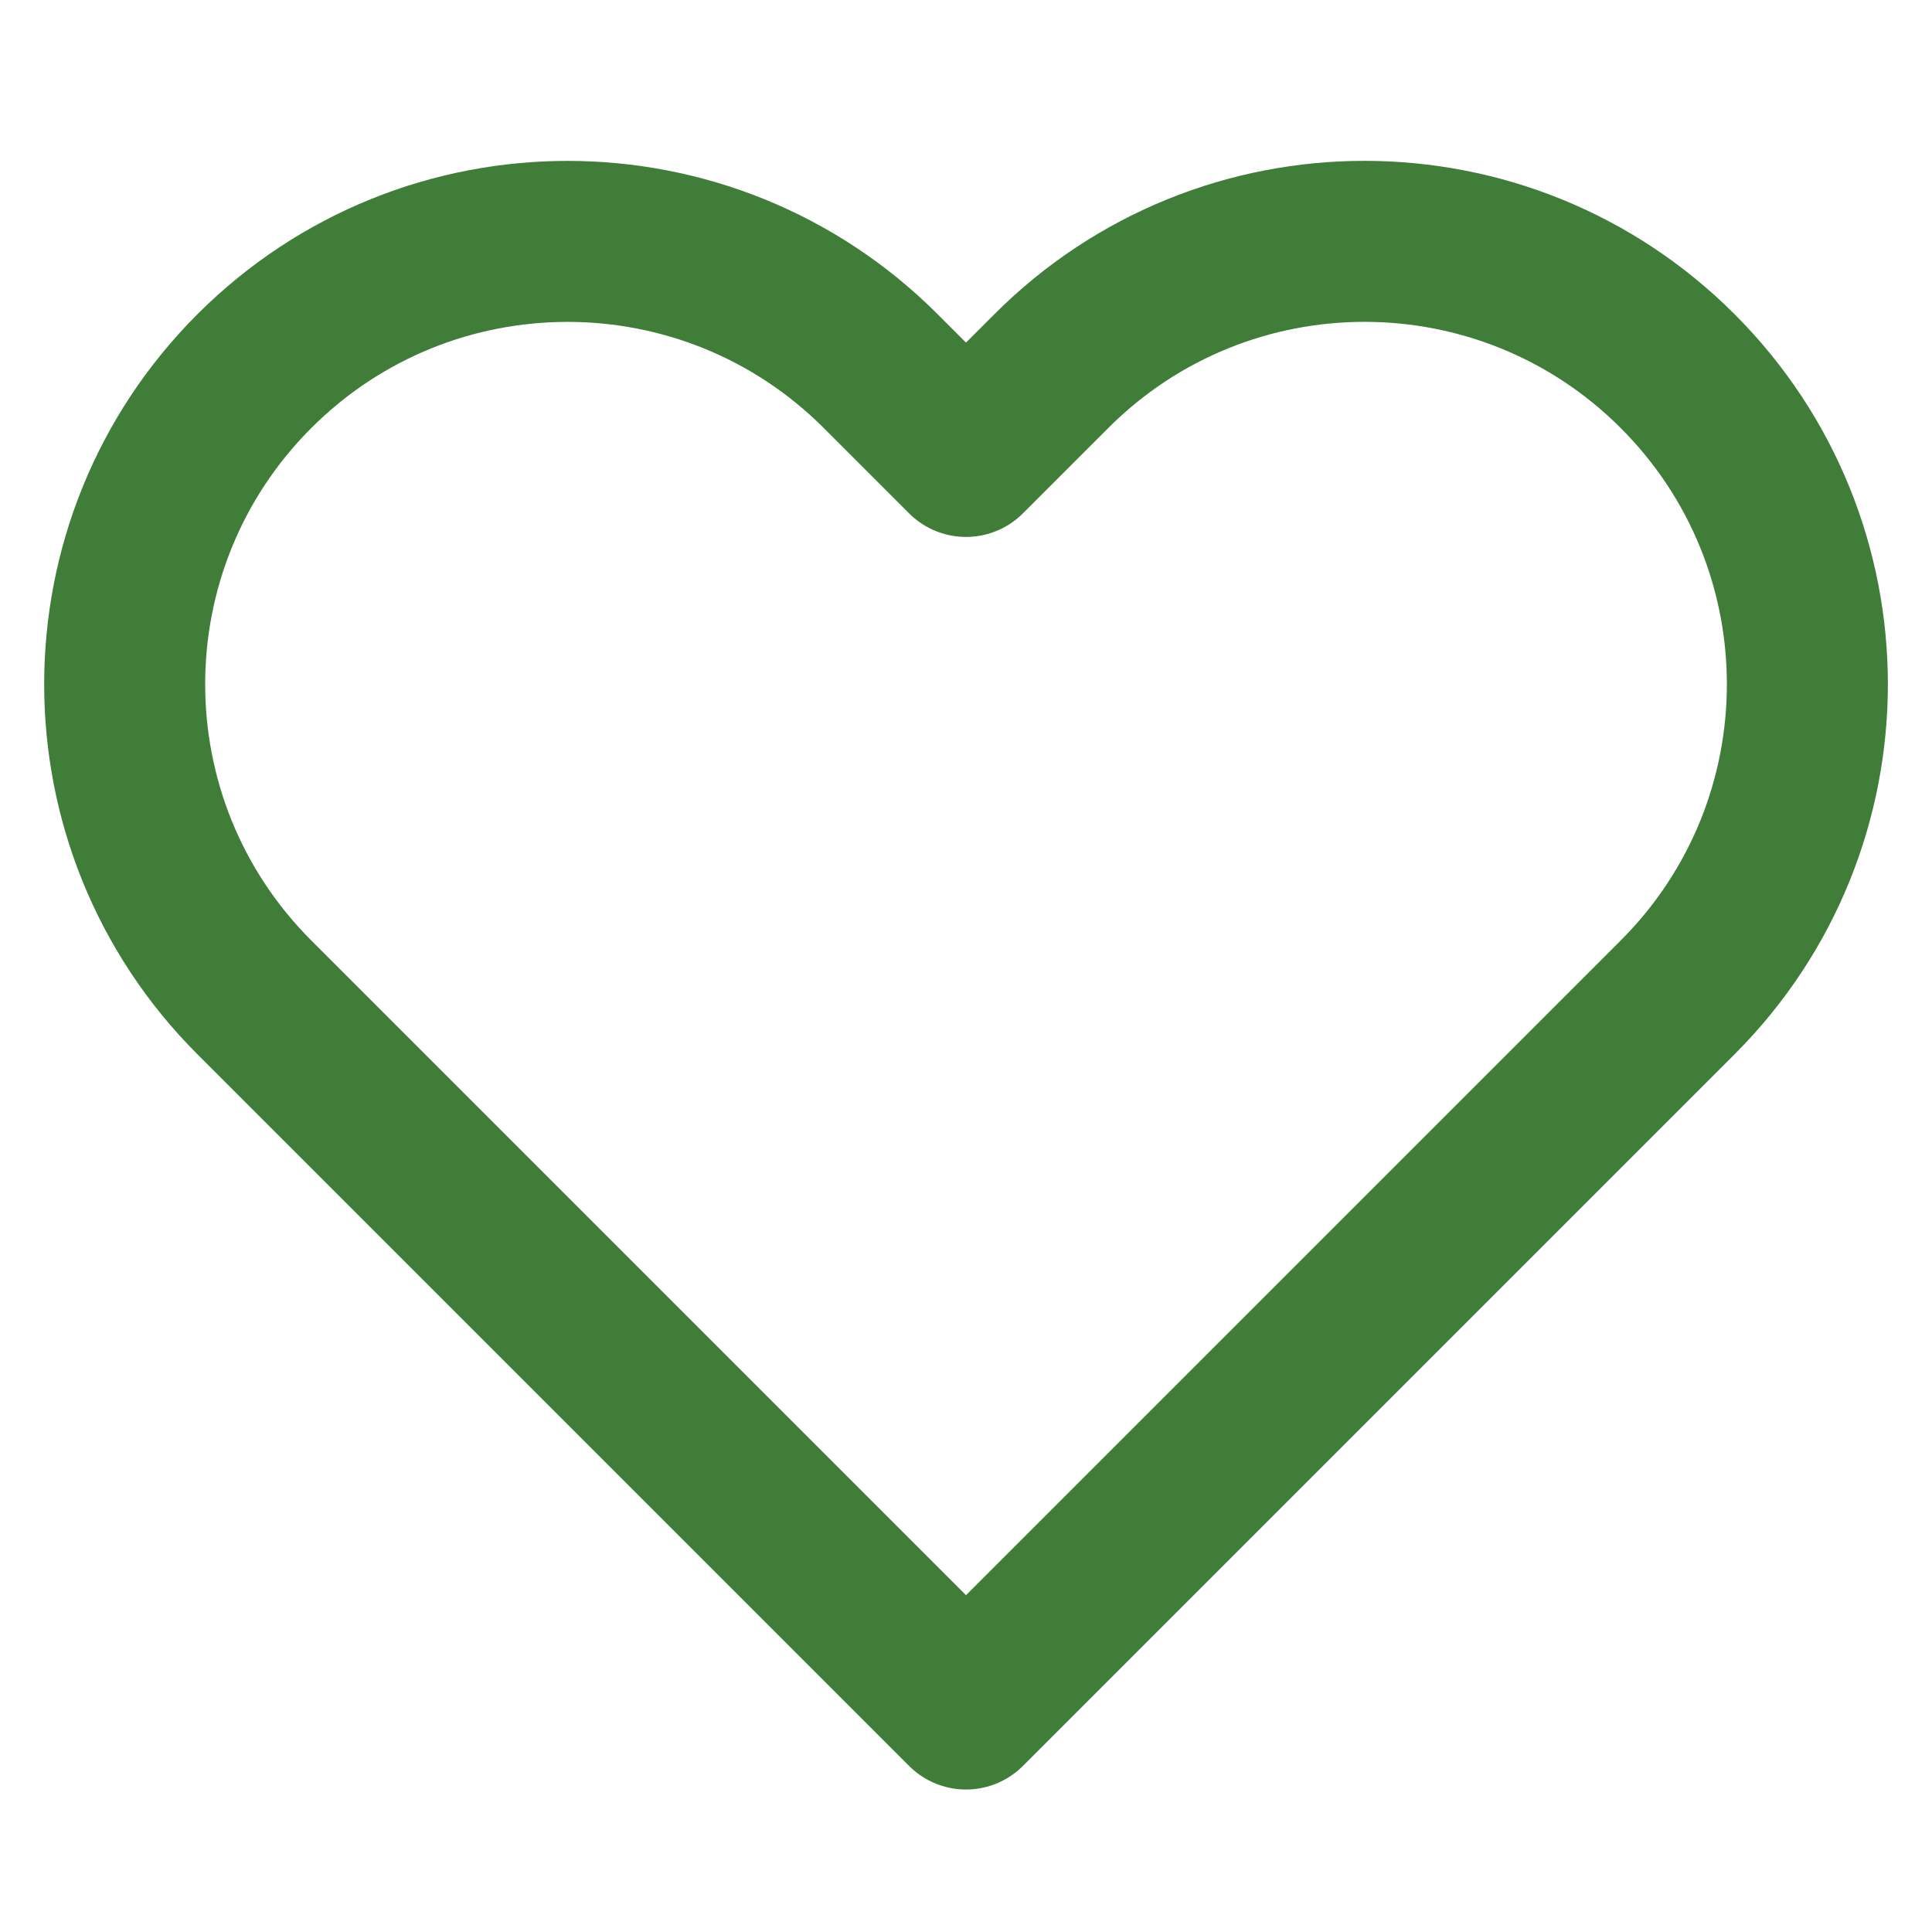
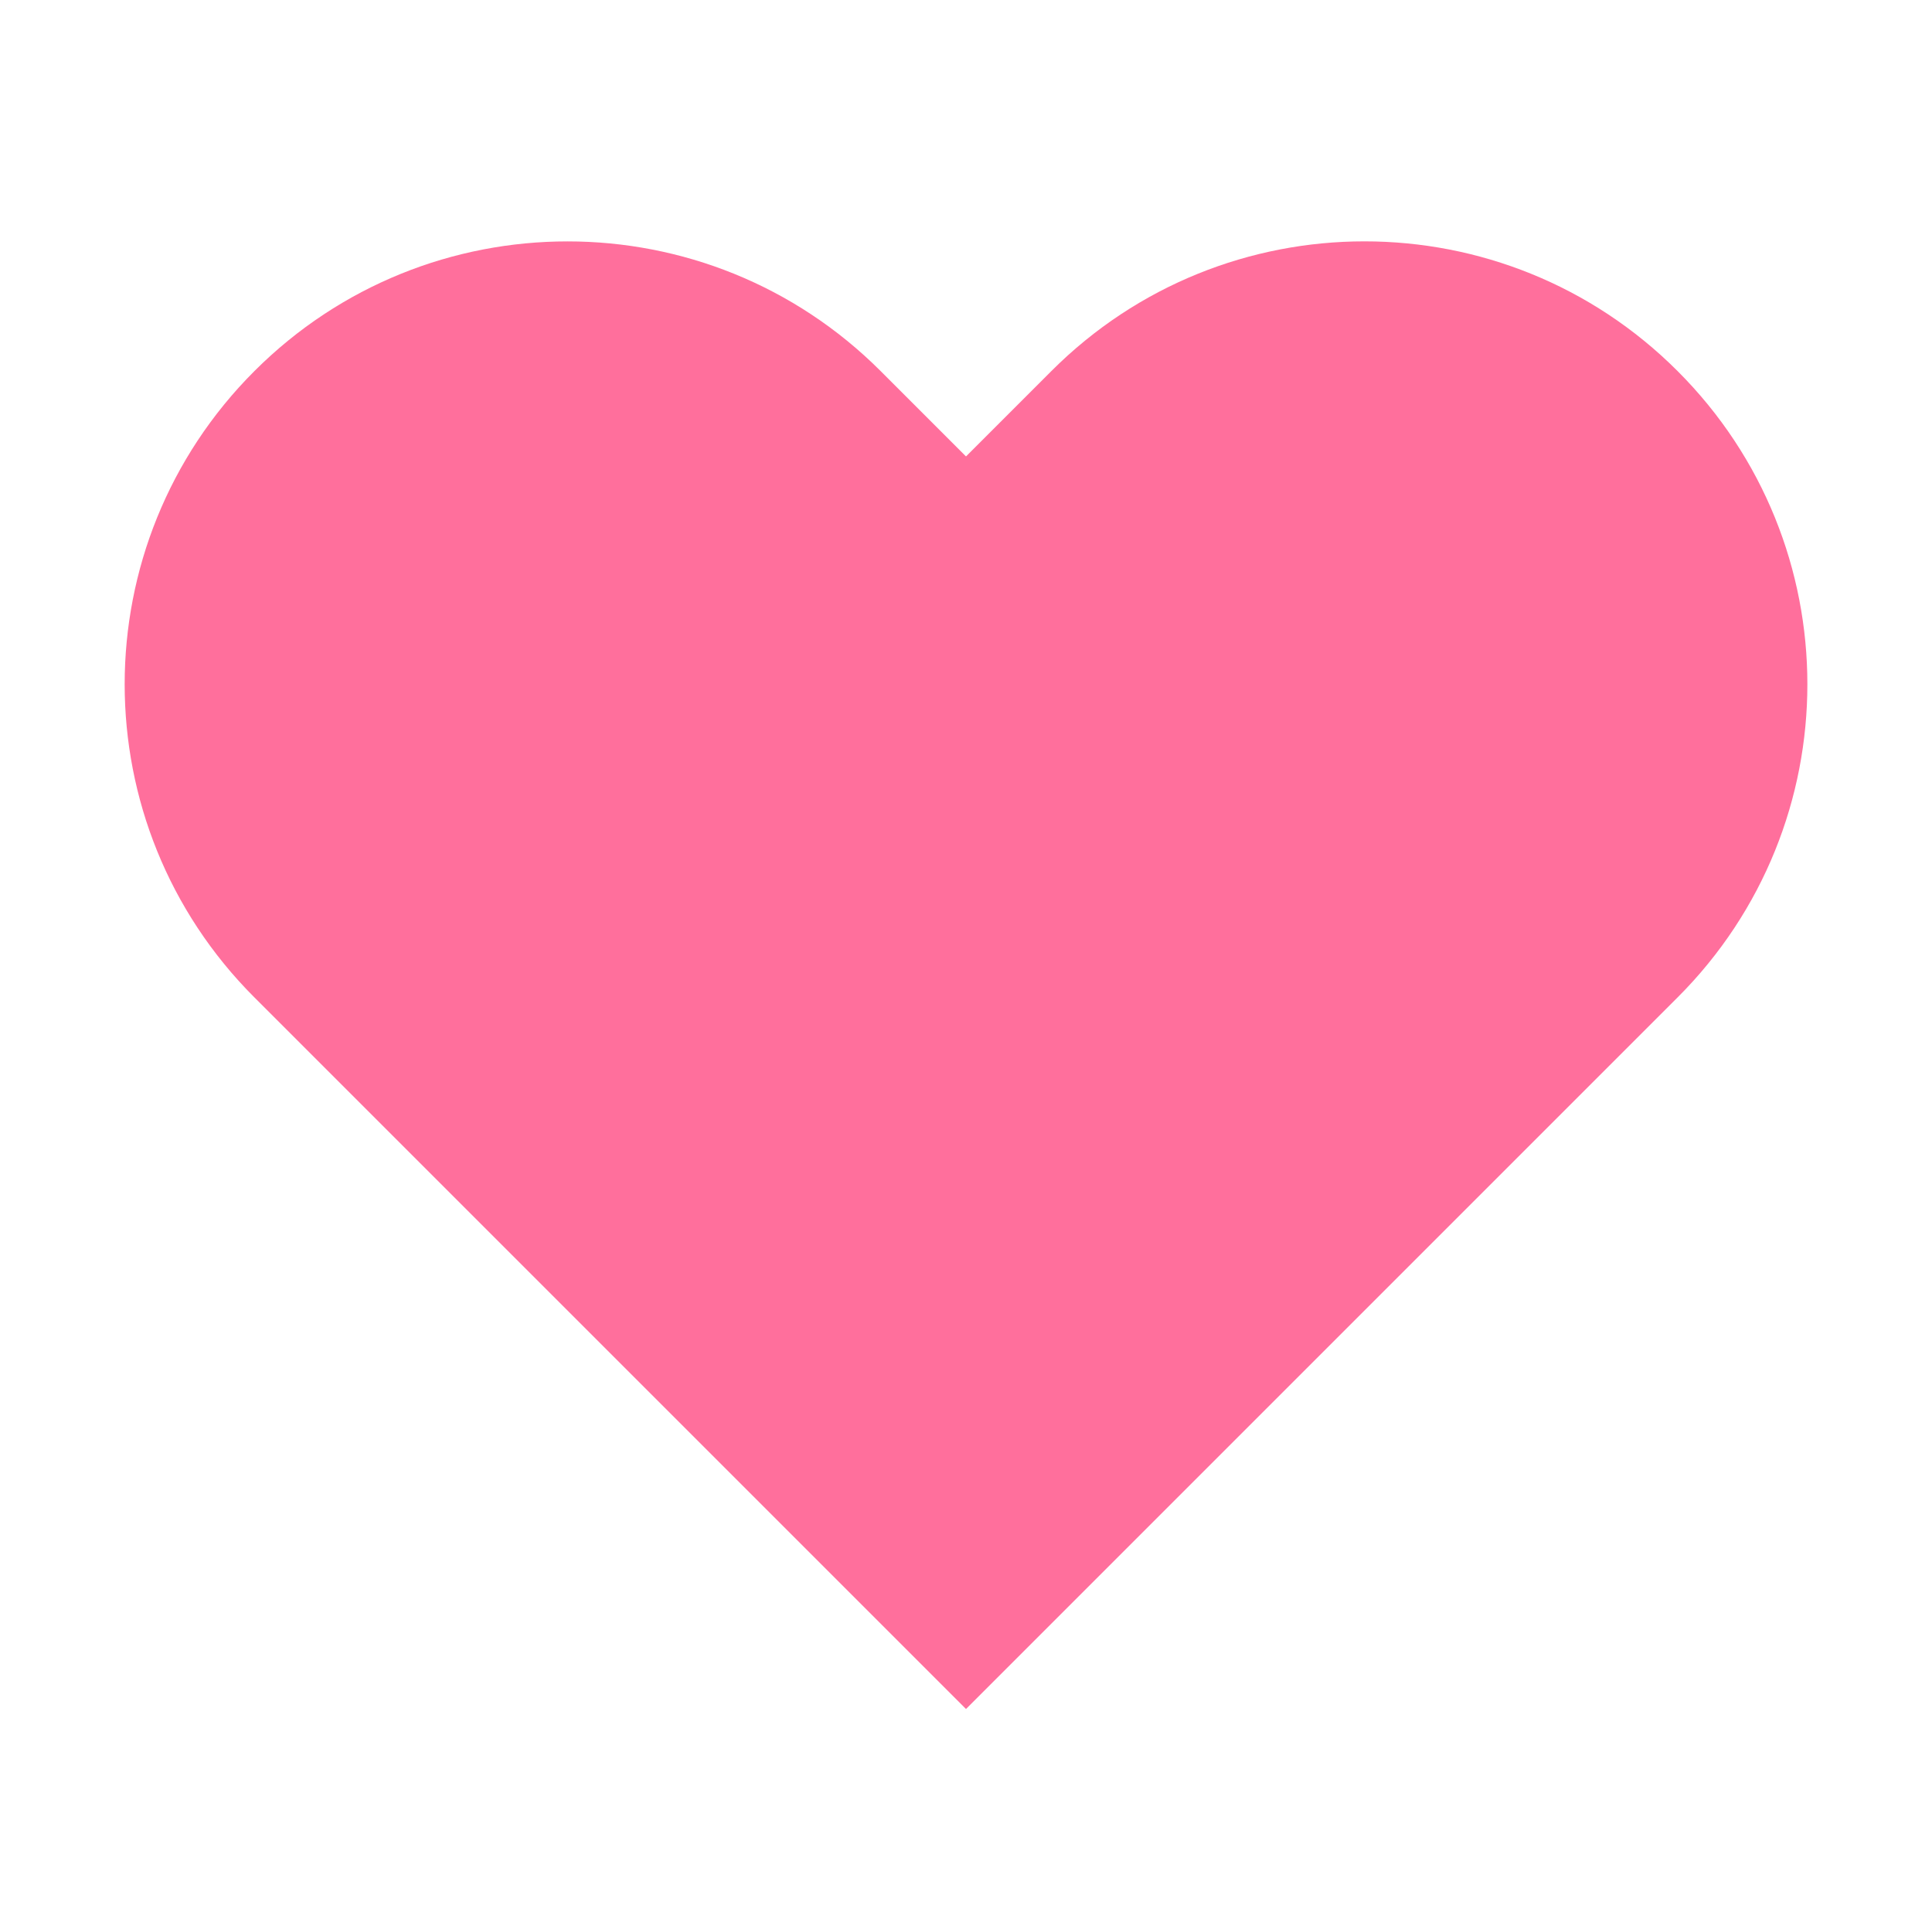
- <svg xmlns="http://www.w3.org/2000/svg" width="48" height="48" viewBox="0 0 24 24" fill="none" stroke="#3f7d39" stroke-width="2" stroke-linecap="round" stroke-linejoin="round">
-   <path d="M20.84 4.61a5.5 5.5 0 0 0-7.78 0L12 5.67l-1.06-1.06a5.5 5.5 0 0 0-7.78 7.78l1.06 1.06L12 21.23l7.78-7.78 1.06-1.06a5.5 5.5 0 0 0 0-7.78z" />
+ <svg xmlns="http://www.w3.org/2000/svg" width="48" height="48" viewBox="0 0 24 24">
+   <path fill="#ff6f9c" d="M20.84 4.61a5.5 5.5 0 0 0-7.78 0L12 5.67l-1.06-1.06a5.5 5.5 0 0 0-7.78 7.78l1.06 1.06L12 21.23l7.78-7.78 1.06-1.06a5.5 5.5 0 0 0 0-7.78z" />
</svg>
